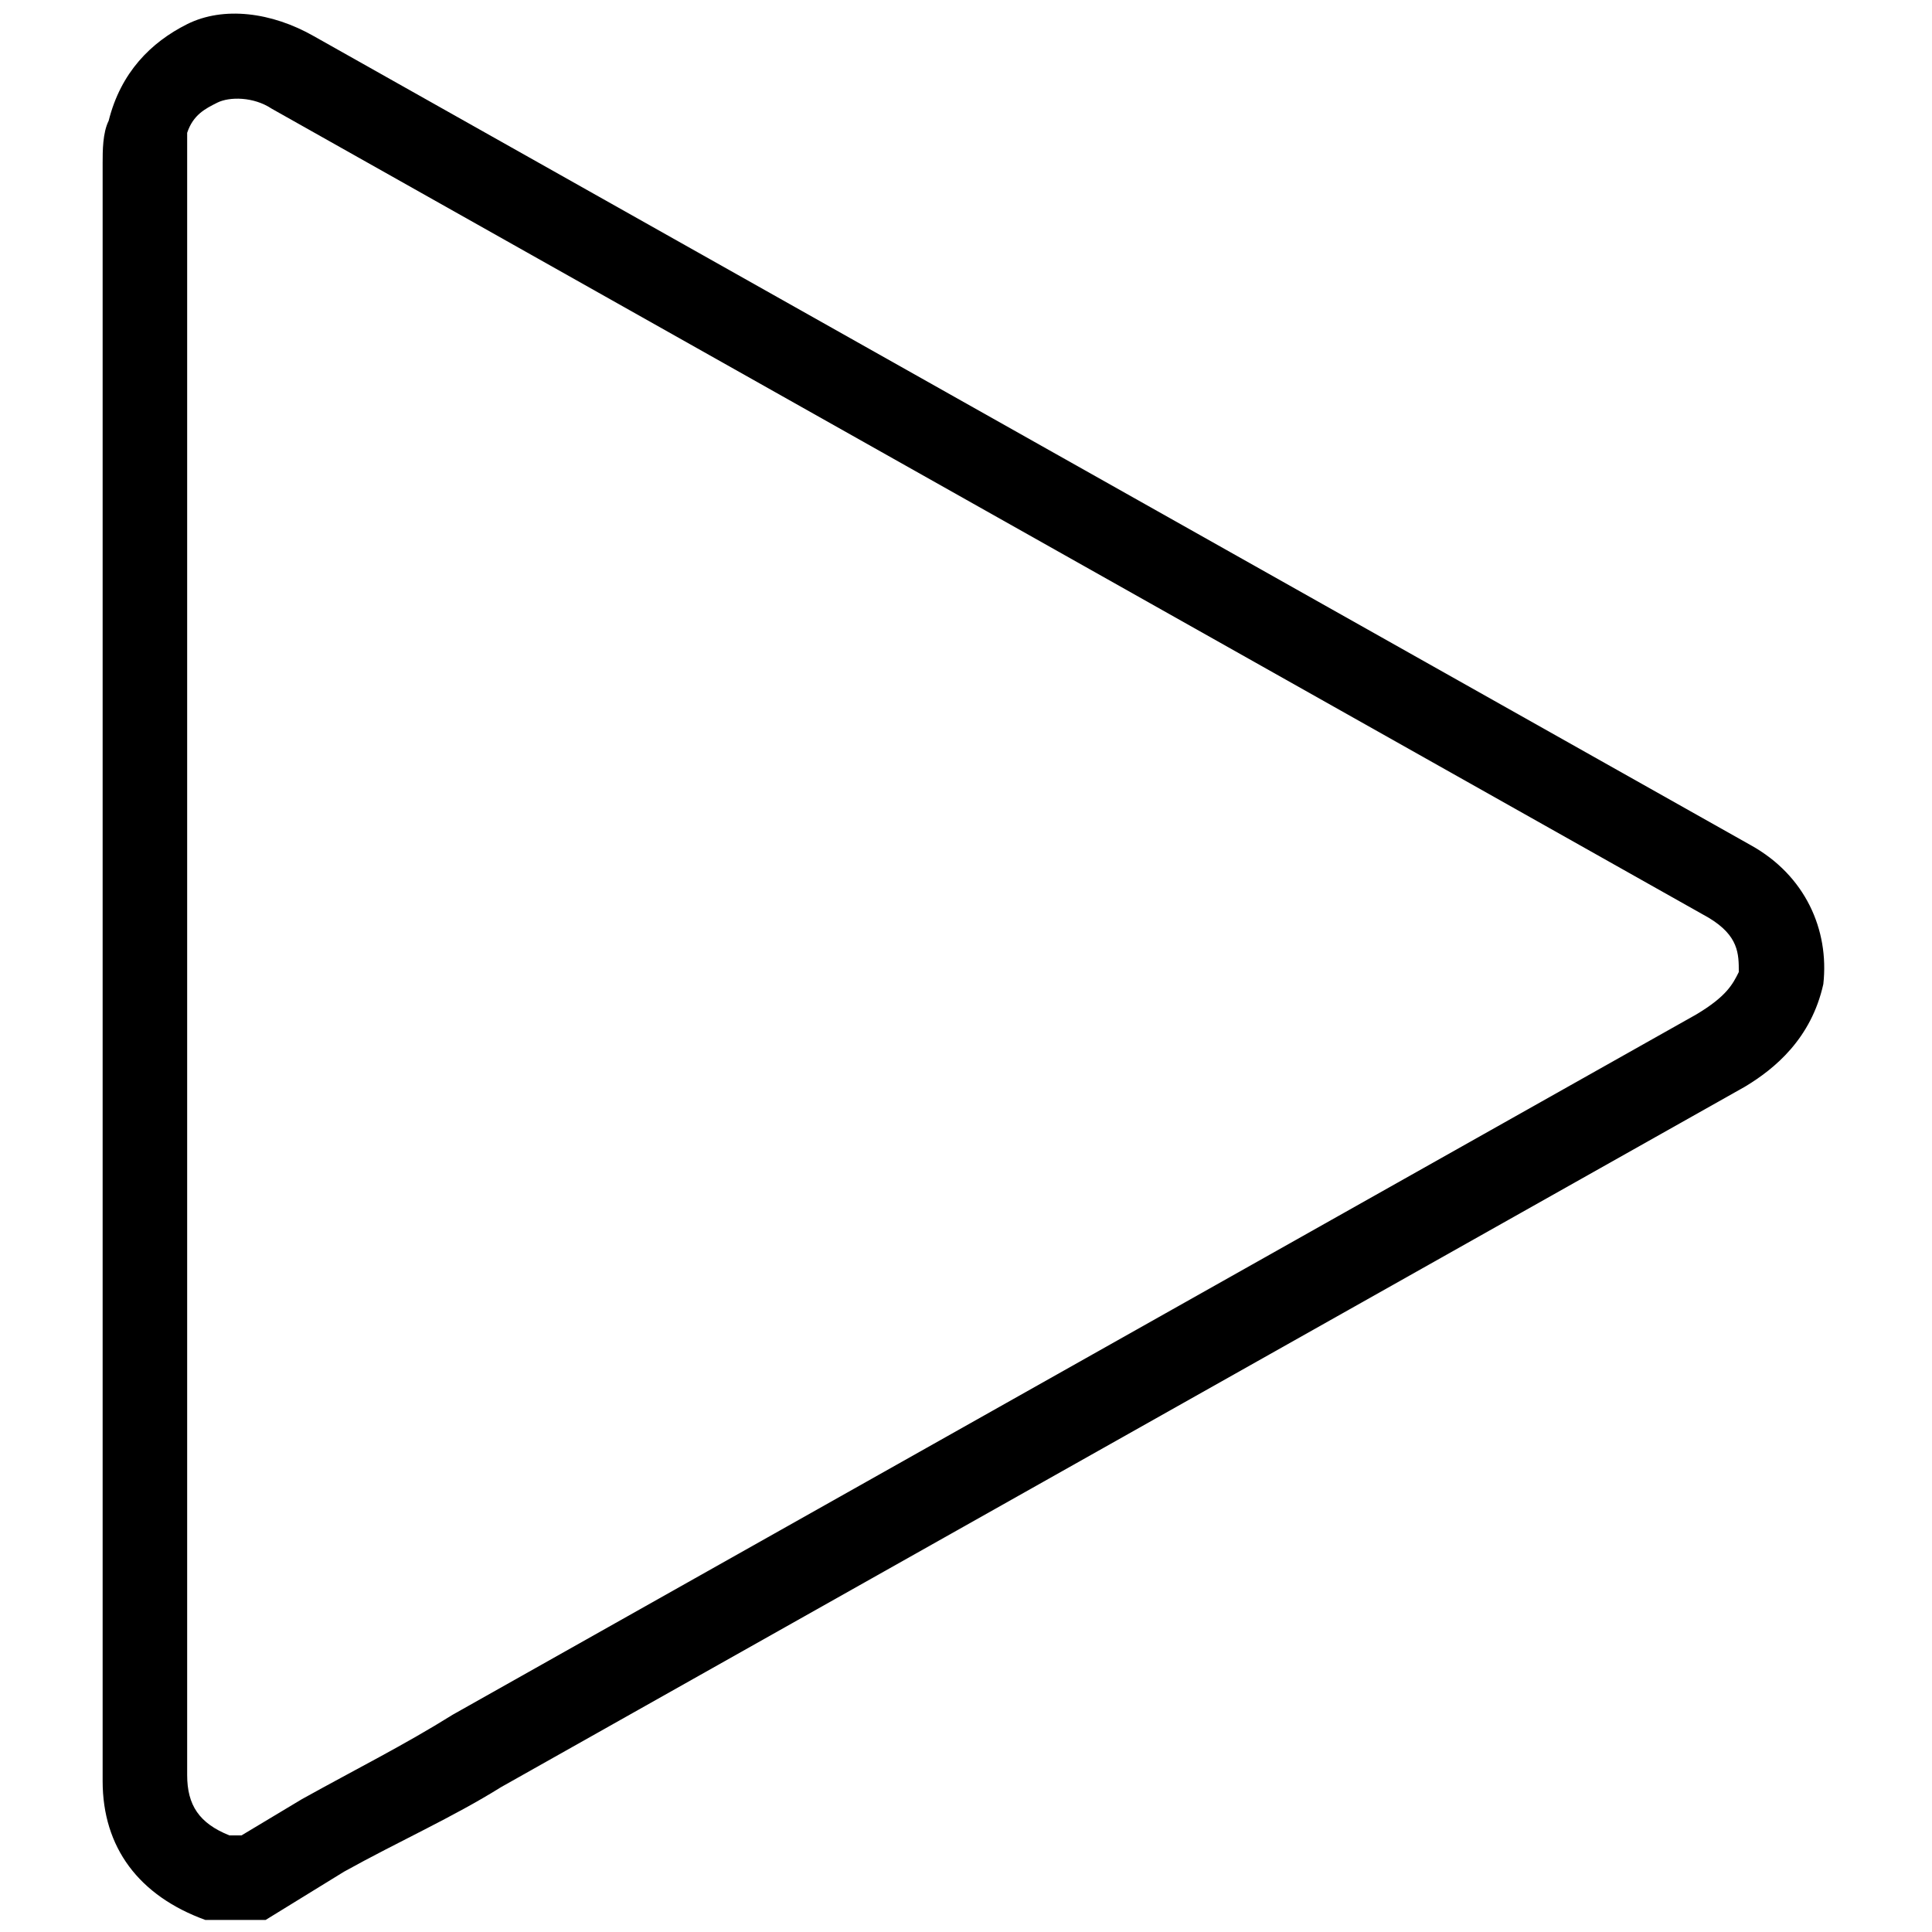
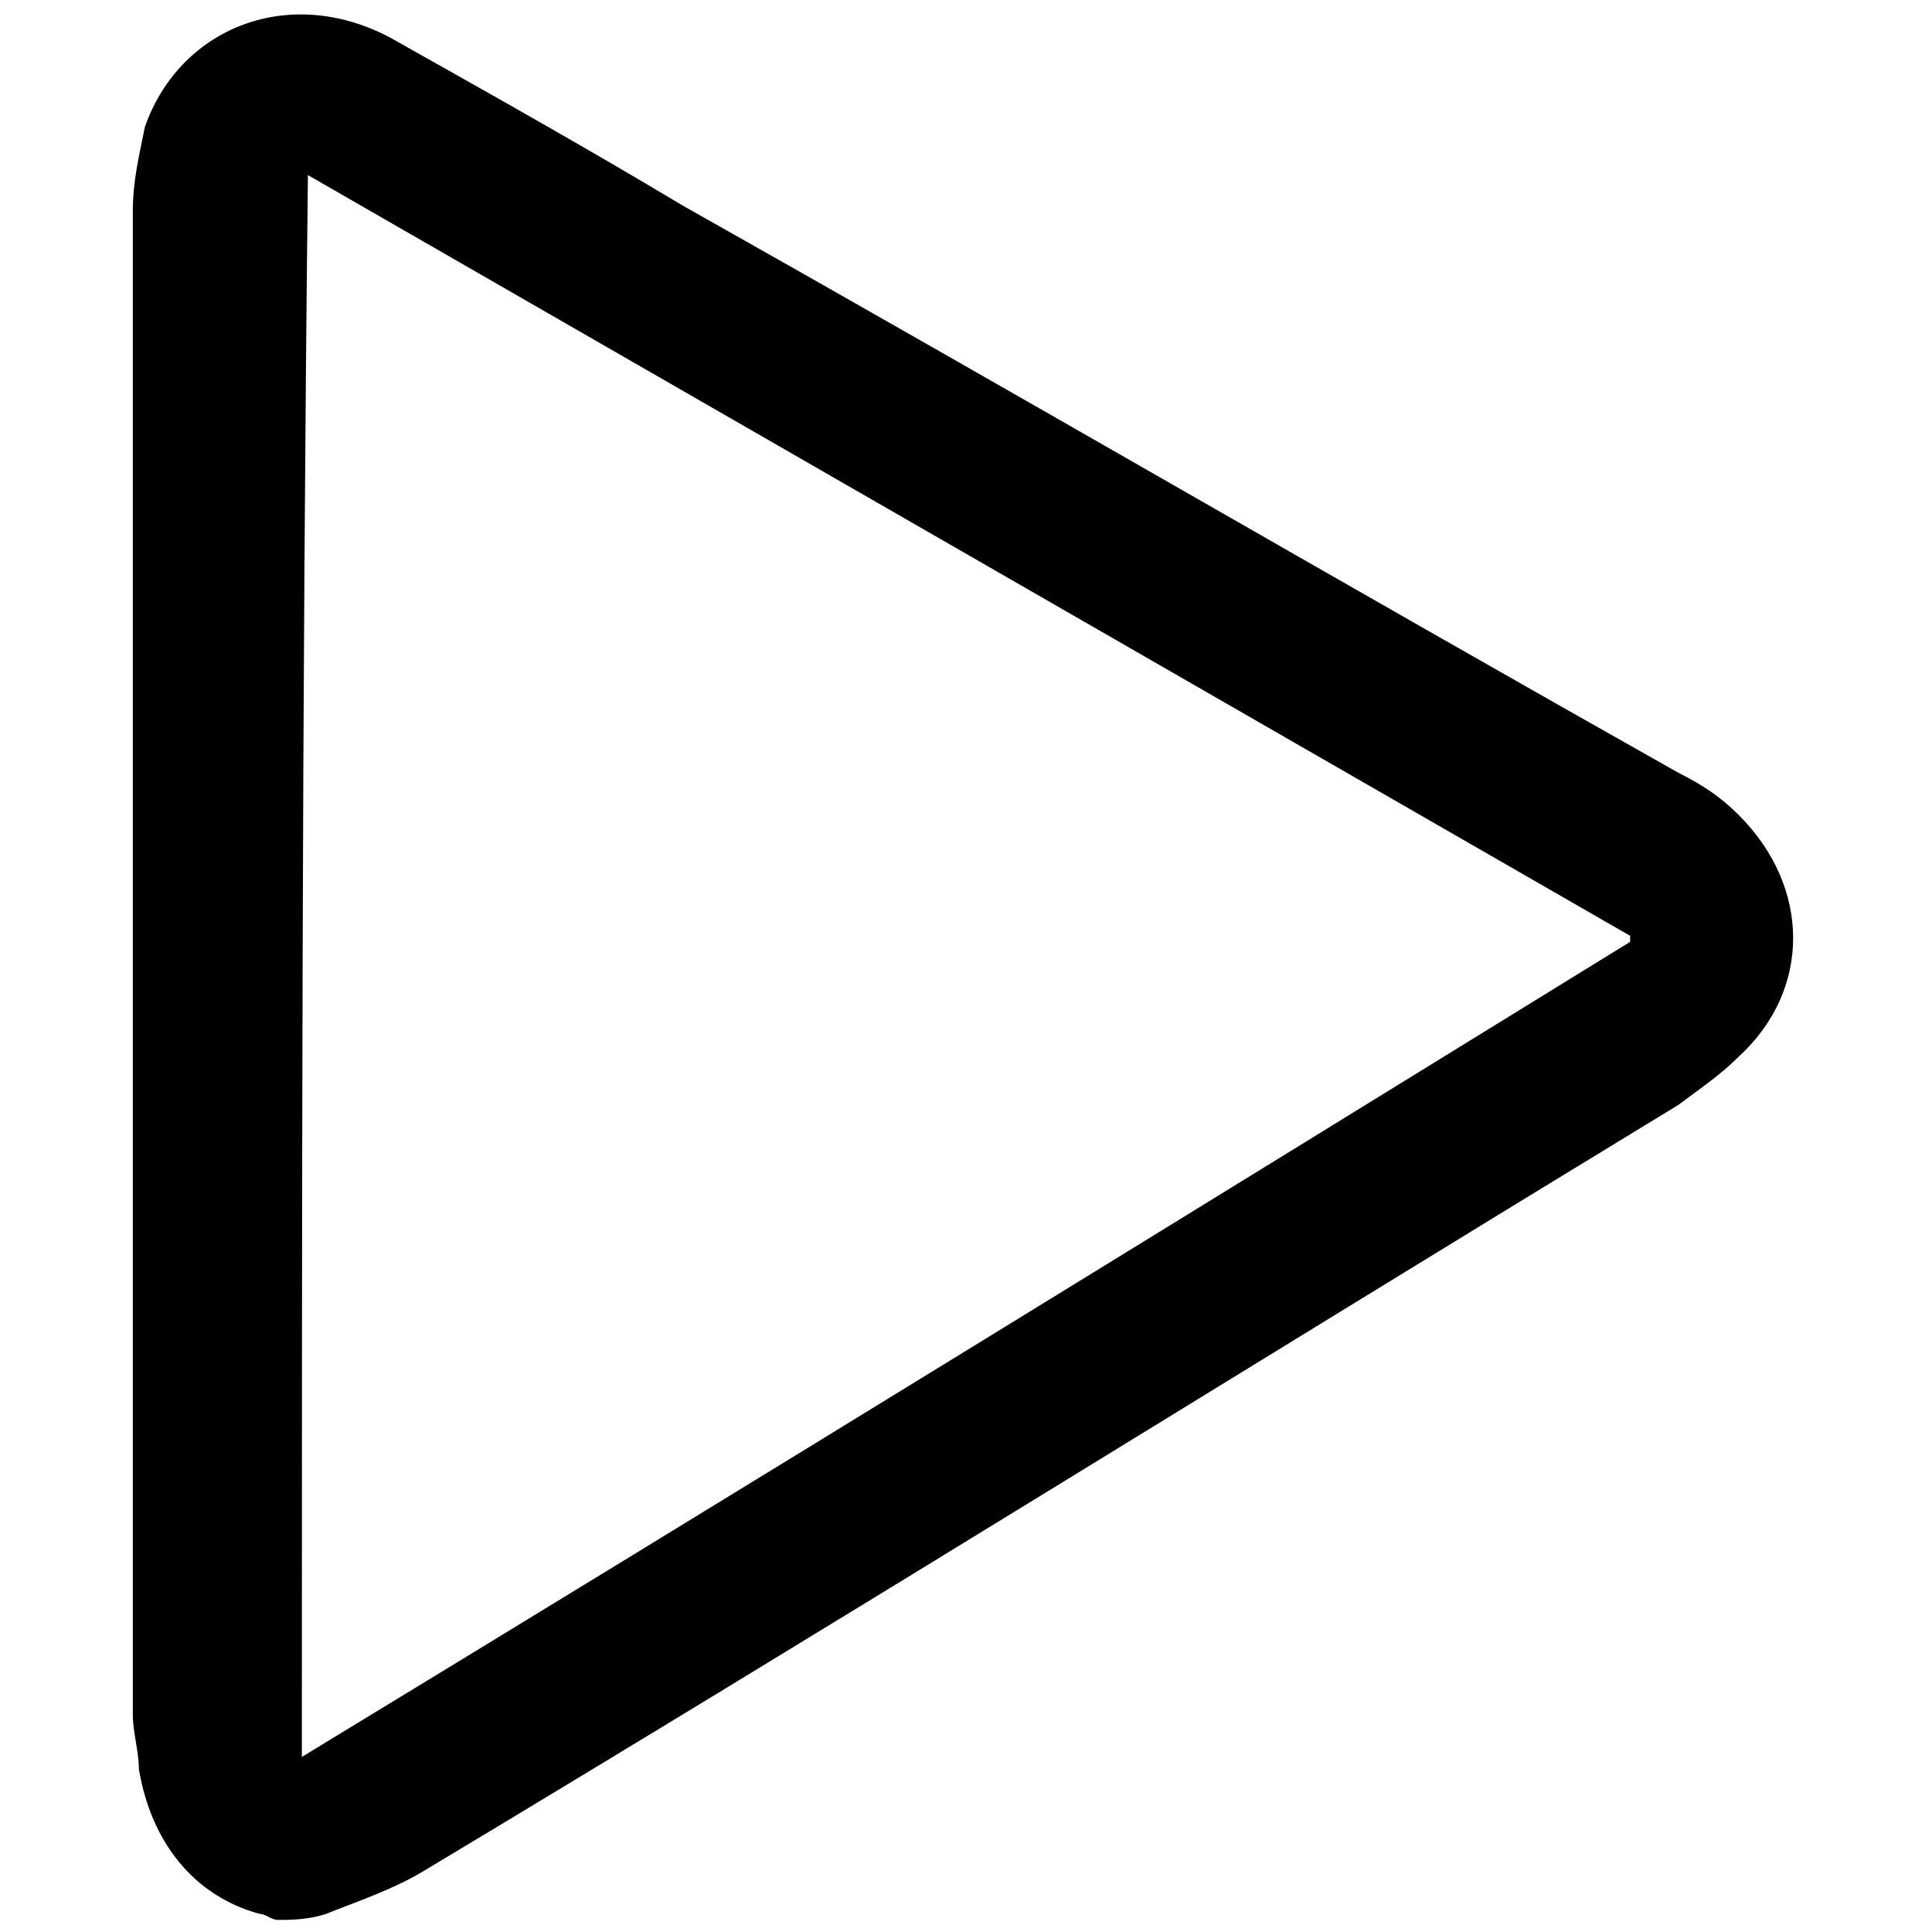
<svg xmlns="http://www.w3.org/2000/svg" version="1.0" id="Layer_1" x="0px" y="0px" viewBox="0 0 32 32" style="enable-background:new 0 0 32 32;" xml:space="preserve">
-   <g>
-     <path d="M4.4,31.8l-1,0c-1.1-0.4-1.7-1.2-1.7-2.3l0-26.8c0-0.2,0-0.5,0.1-0.7C2,1.2,2.5,0.7,3.1,0.4c0.6-0.3,1.4-0.2,2.1,0.2L29,14   c0.9,0.5,1.3,1.4,1.2,2.3c-0.2,0.9-0.8,1.4-1.3,1.7L8.3,29.6c-0.8,0.5-1.7,0.9-2.6,1.4L4.4,31.8z M3.8,30.4H4l1-0.6   c0.9-0.5,1.7-0.9,2.5-1.4l20.6-11.6c0.5-0.3,0.6-0.5,0.7-0.7c0-0.3,0-0.6-0.5-0.9L4.5,1.8C4.2,1.6,3.8,1.6,3.6,1.7   C3.4,1.8,3.2,1.9,3.1,2.2c0,0.1,0,0.2,0,0.4l0,26.8C3.1,29.9,3.3,30.2,3.8,30.4z" />
-   </g>
+   <path d="M4.6,31.8c-0.1,0-0.2-0.1-0.3-0.1c-1.1-0.3-1.8-1.2-2-2.4c0-0.3-0.1-0.6-0.1-0.9c0-8.3,0-16.6,0-24.9c0-0.5,0.1-0.9,0.2-1.4  C3,0.4,4.9-0.3,6.6,0.7c1.6,0.9,3.2,1.8,4.7,2.7c5.5,3.1,11,6.3,16.5,9.4c0.4,0.2,0.7,0.4,1,0.7c1.2,1.2,1.2,2.9,0,4  c-0.3,0.3-0.6,0.5-1,0.8C20.9,22.5,14,26.8,7,31c-0.5,0.3-1.1,0.5-1.6,0.7C5.1,31.8,4.8,31.8,4.6,31.8z M5.1,2.9C5.1,3,5,3,5.1,2.9  C5,11.7,5,20.3,5,29.1c7.4-4.5,14.7-9,22-13.5c0,0,0-0.1,0-0.1C19.7,11.3,12.4,7.1,5.1,2.9z" />
</svg>
